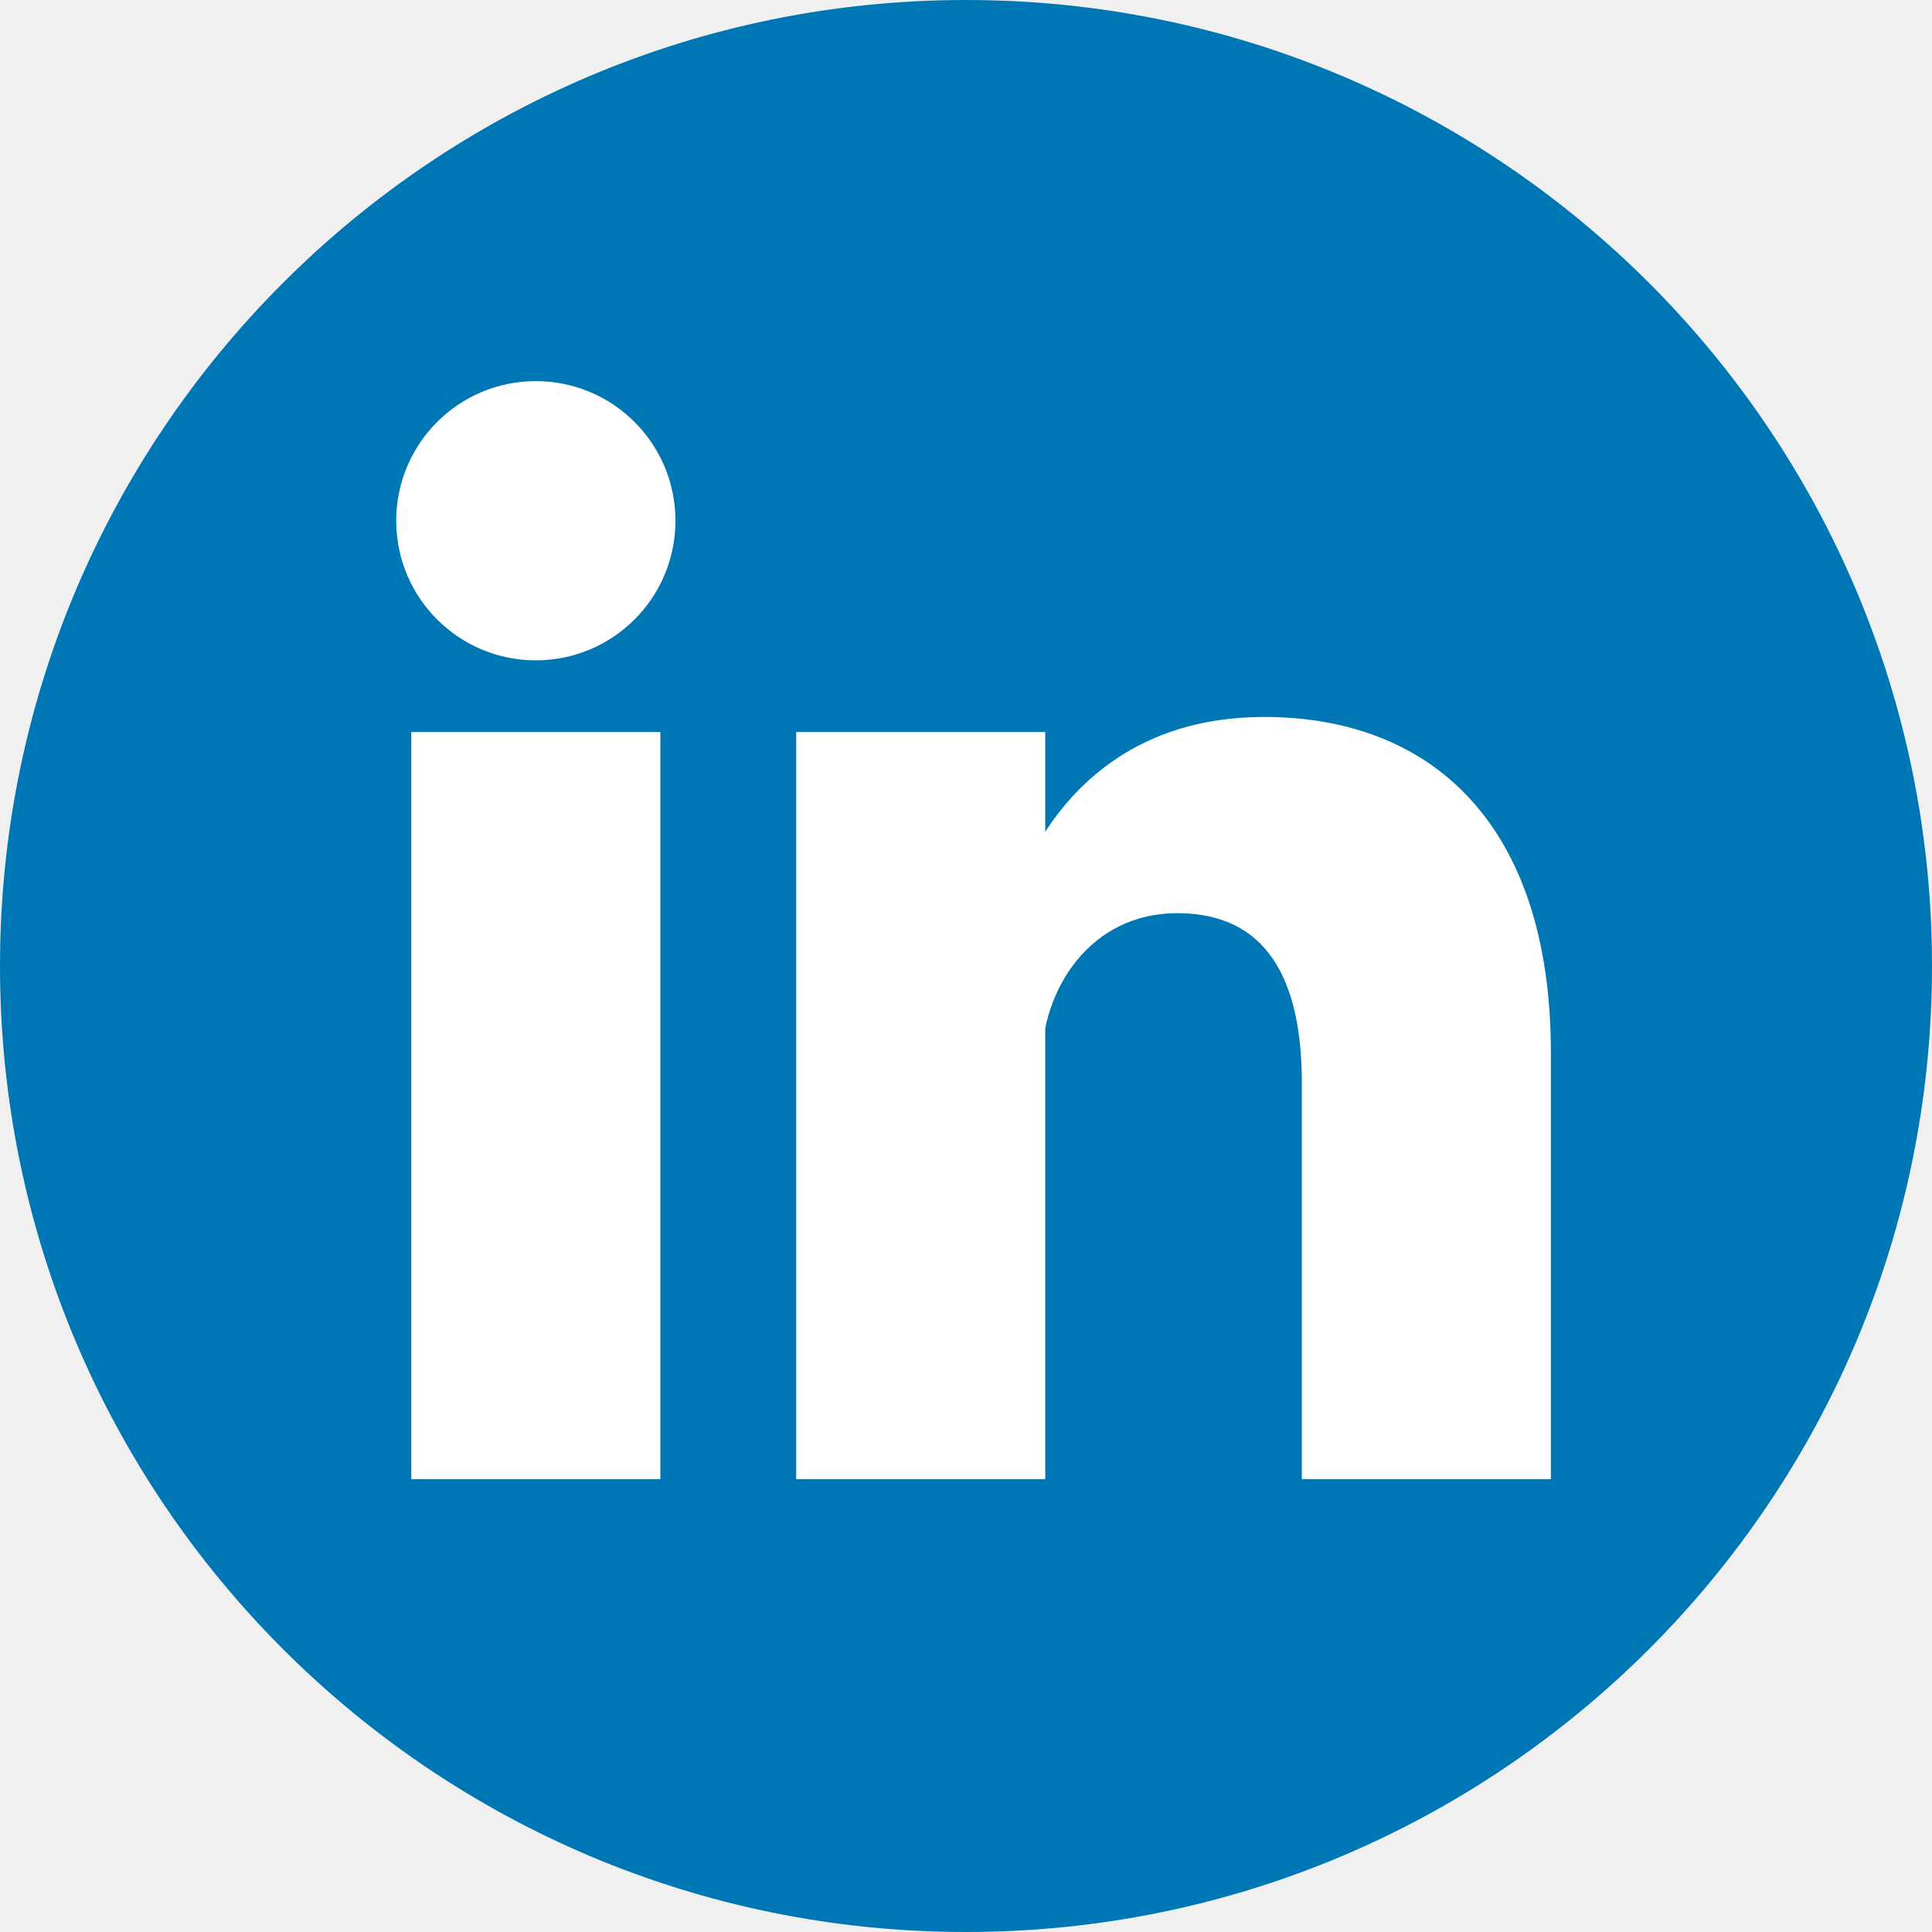
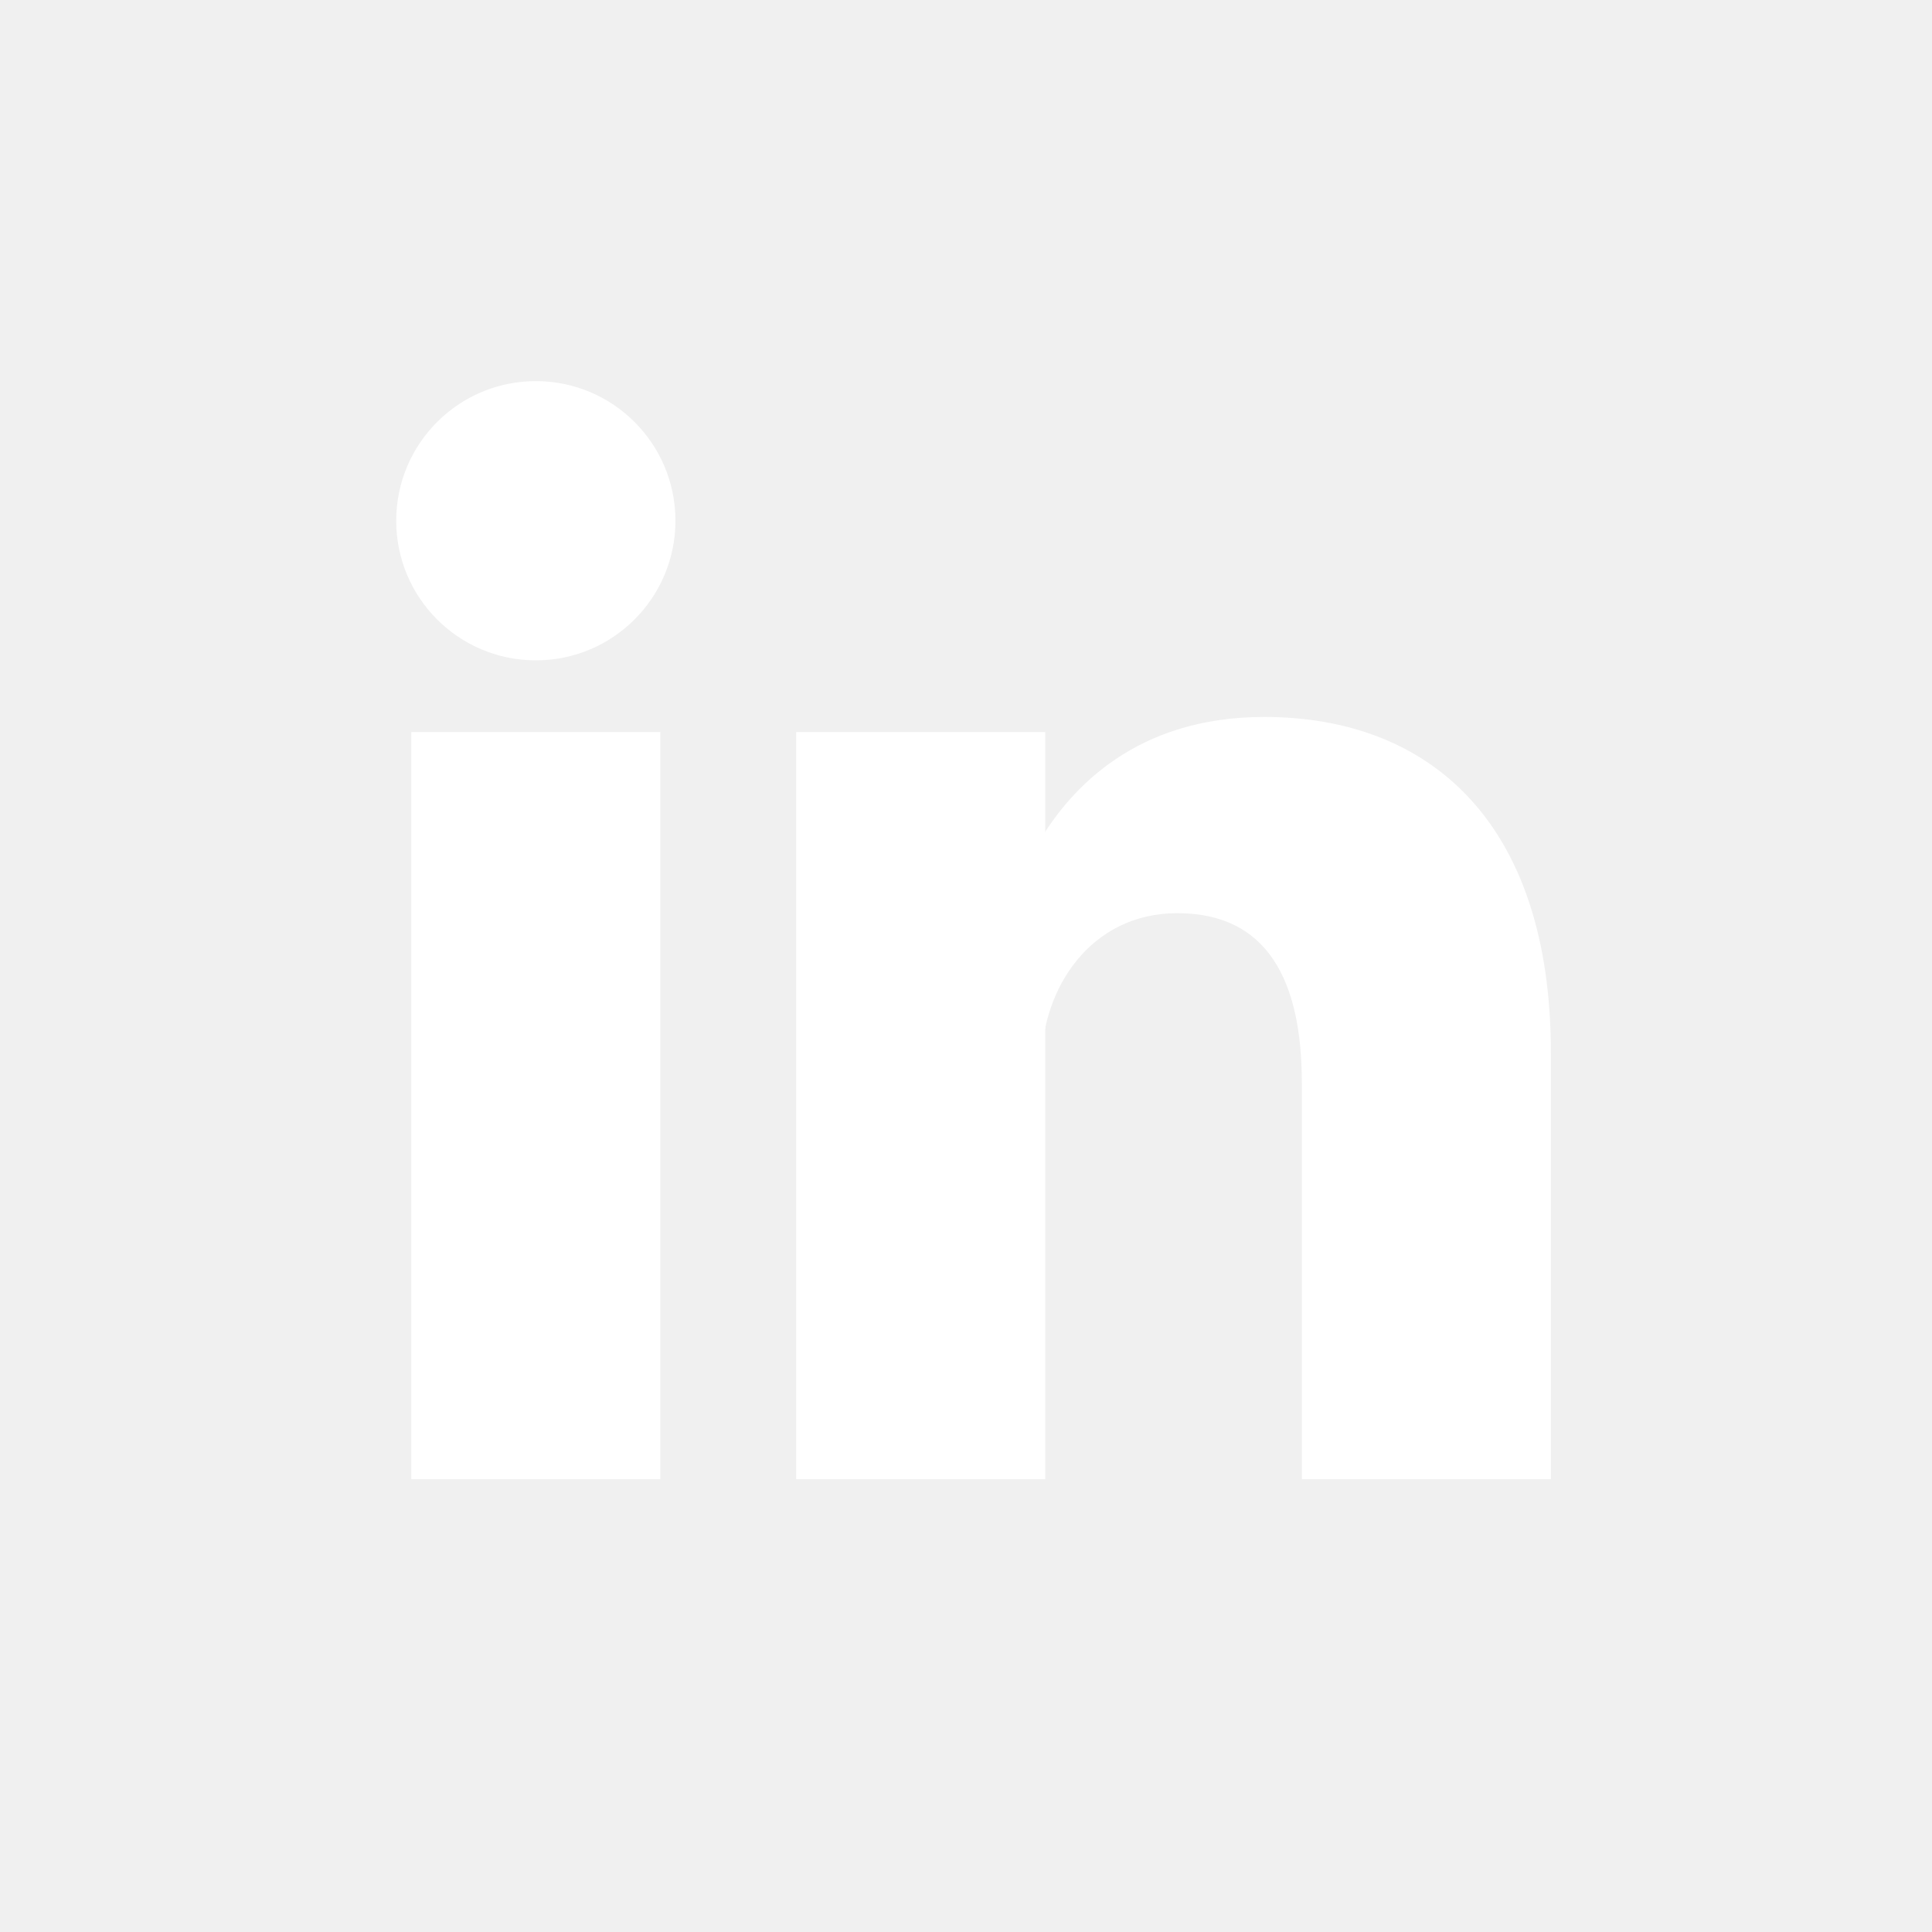
<svg xmlns="http://www.w3.org/2000/svg" aria-label="LinkedIn" role="img" viewBox="0 0 512 512" fill="#fff">
-   <rect width="512" height="512" rx="50%" fill="#0077b5" />
  <circle cx="142" cy="138" r="37" />
  <path stroke="#fff" stroke-width="66" d="M244 194v198M142 194v198" />
  <path d="M276 282c0-20 13-40 36-40 24 0 33 18 33 45v105h66V279c0-61-32-89-76-89-34 0-51 19-59 32" />
</svg>
